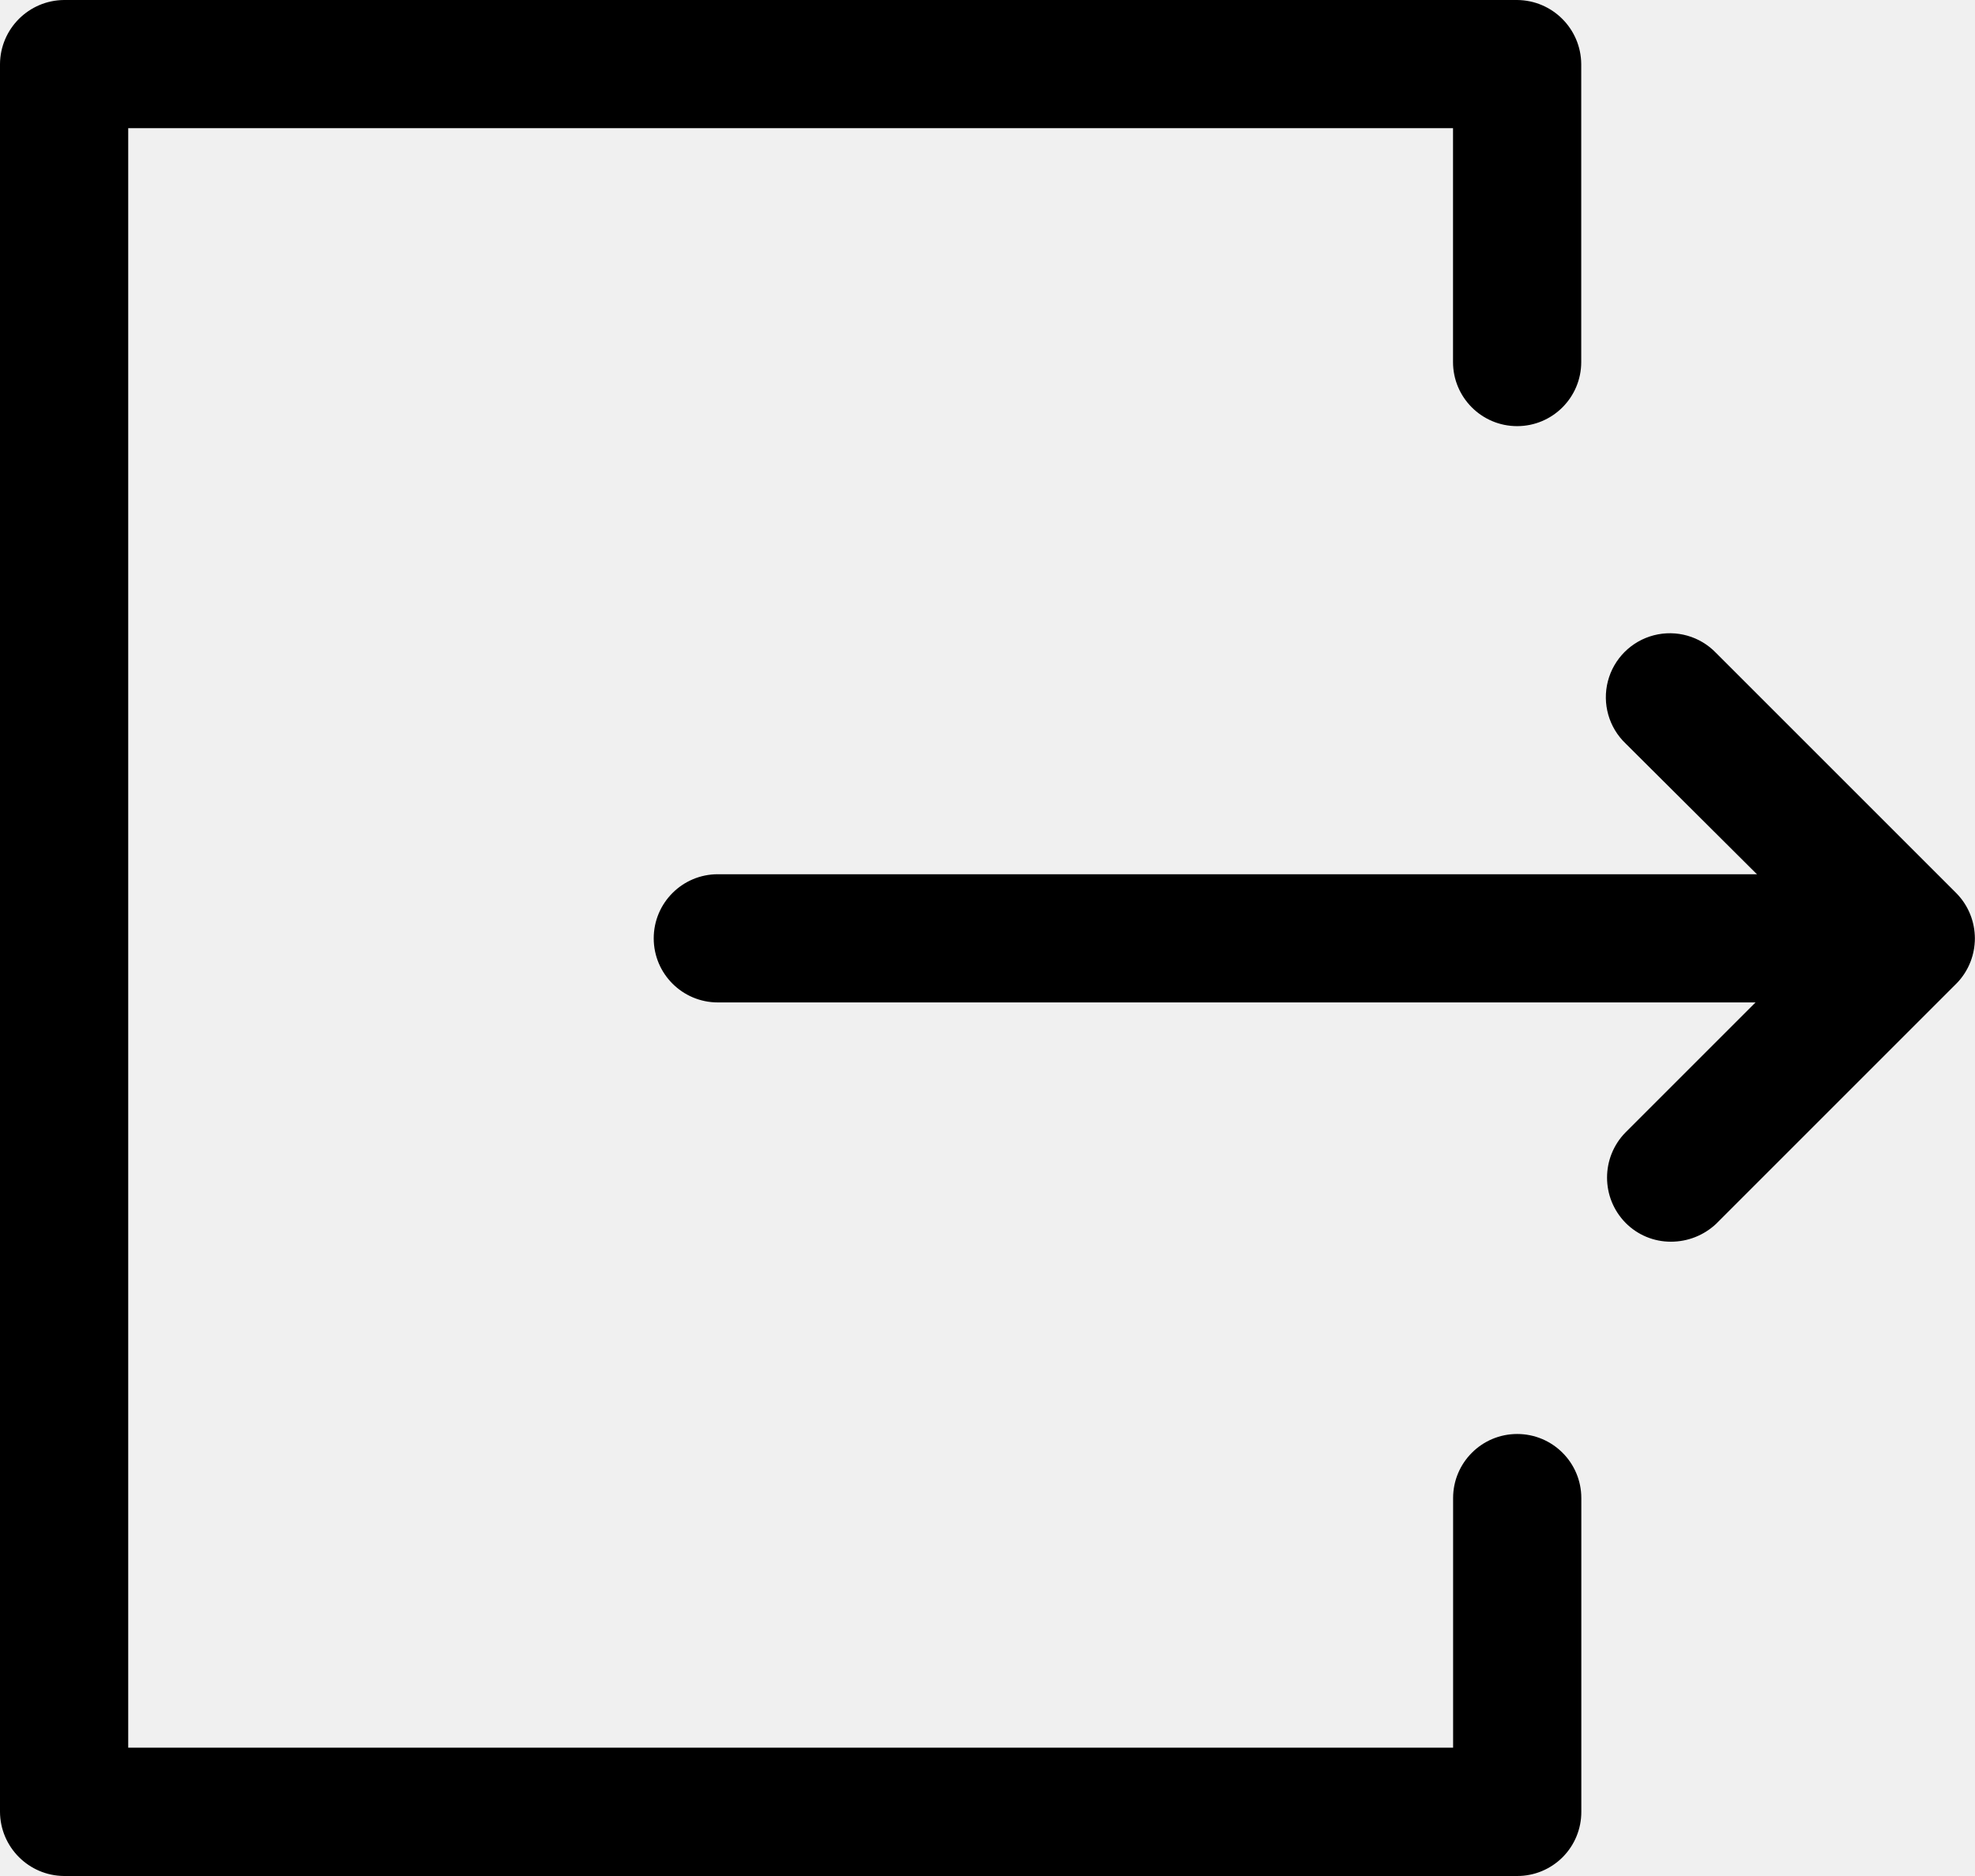
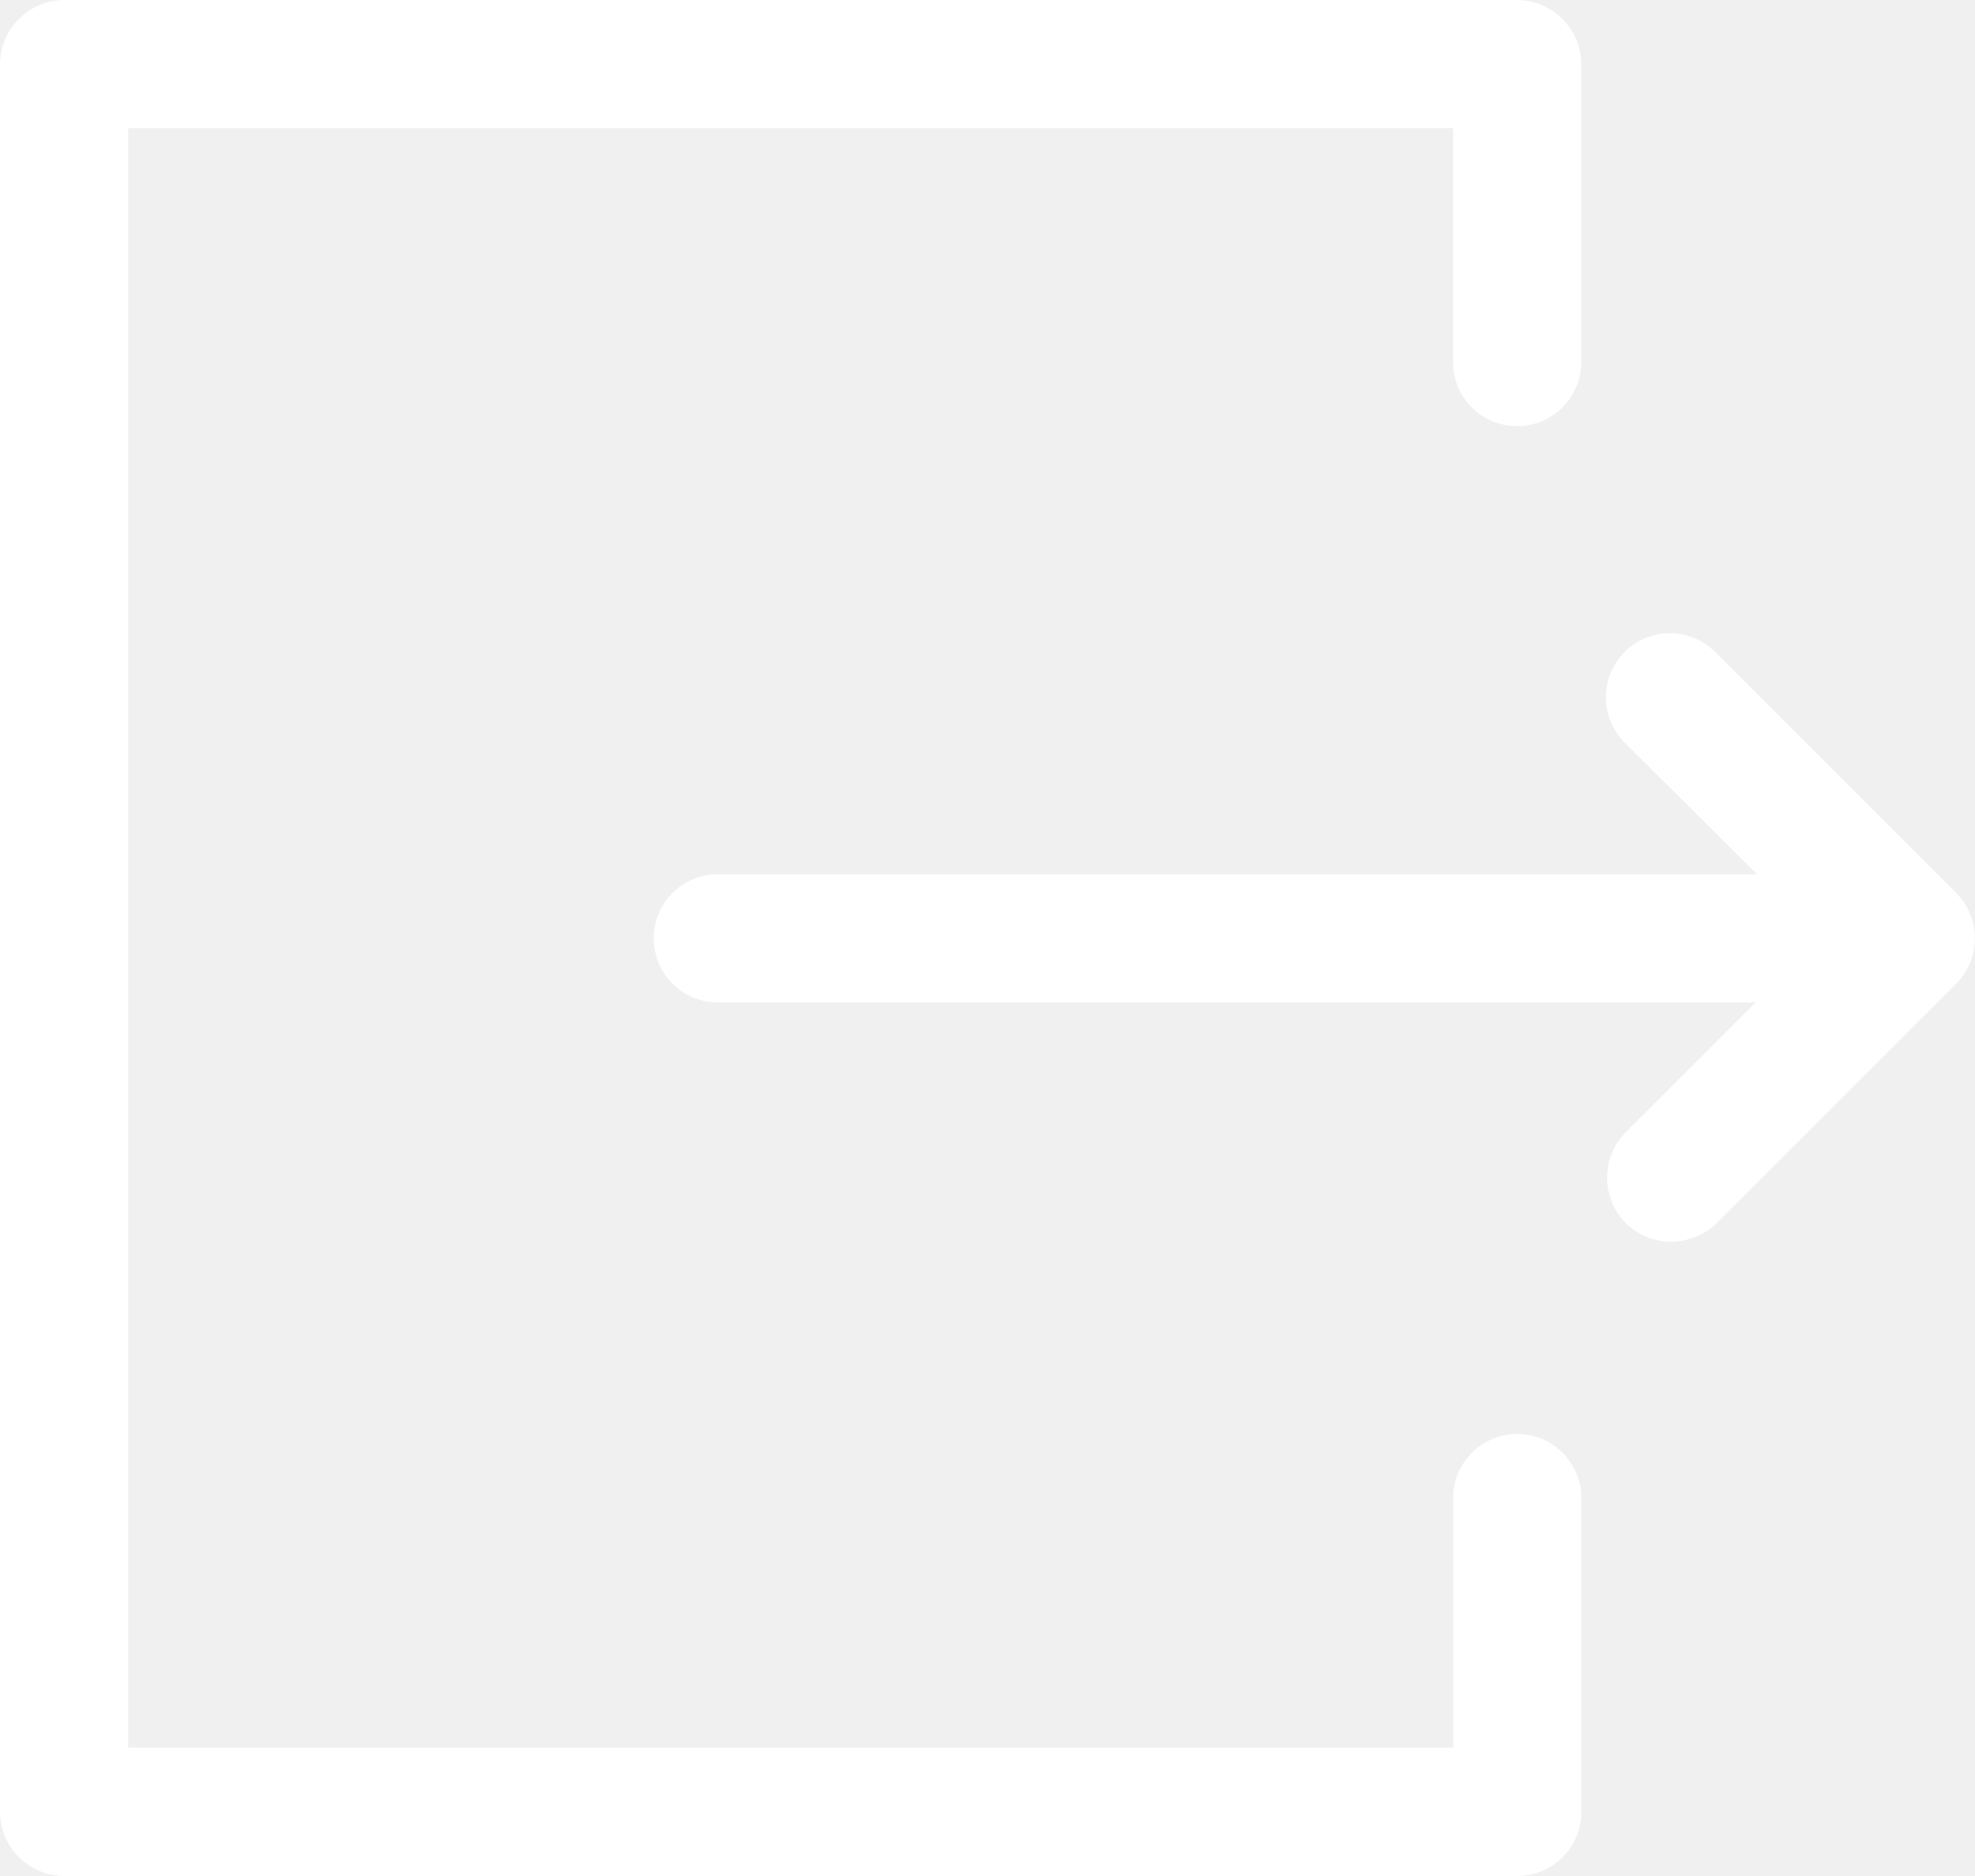
- <svg xmlns="http://www.w3.org/2000/svg" id="Group_385" data-name="Group 385" viewBox="0 0 24 22.798" width="24">
+ <svg xmlns="http://www.w3.org/2000/svg" id="Group_385" data-name="Group 385" viewBox="0 0 24 22.798" width="24" fill="#fff">
  <path id="Path_301" d="M18.436 22.8H.779A.785.785 0 0 1 0 22.019V.779A.785.785 0 0 1 .779 0h17.657a.785.785 0 0 1 .779.779V4.4a.779.779 0 1 1-1.558 0V1.558H1.558V21.24h16.1v-3.033a.779.779 0 0 1 1.558 0v3.812a.778.778 0 0 1-.78.781z" class="cls-1" data-name="Path 301" />
  <path id="Path_302" d="M91.778 103.858h-14.5a.779.779 0 0 1 0-1.558h14.49a.785.785 0 0 1 .779.779.776.776 0 0 1-.769.779z" class="cls-1" data-name="Path 302" transform="translate(-68.555 -91.675)" />
  <path id="Path_303" d="M188.8 81.607a.77.77 0 0 1-.55-.229.784.784 0 0 1 0-1.1l2.368-2.368-2.368-2.358a.778.778 0 1 1 1.1-1.1l2.919 2.919a.784.784 0 0 1 0 1.1l-2.919 2.919a.8.8 0 0 1-.55.217z" class="cls-1" data-name="Path 303" transform="translate(-168.496 -66.516)" />
</svg>
